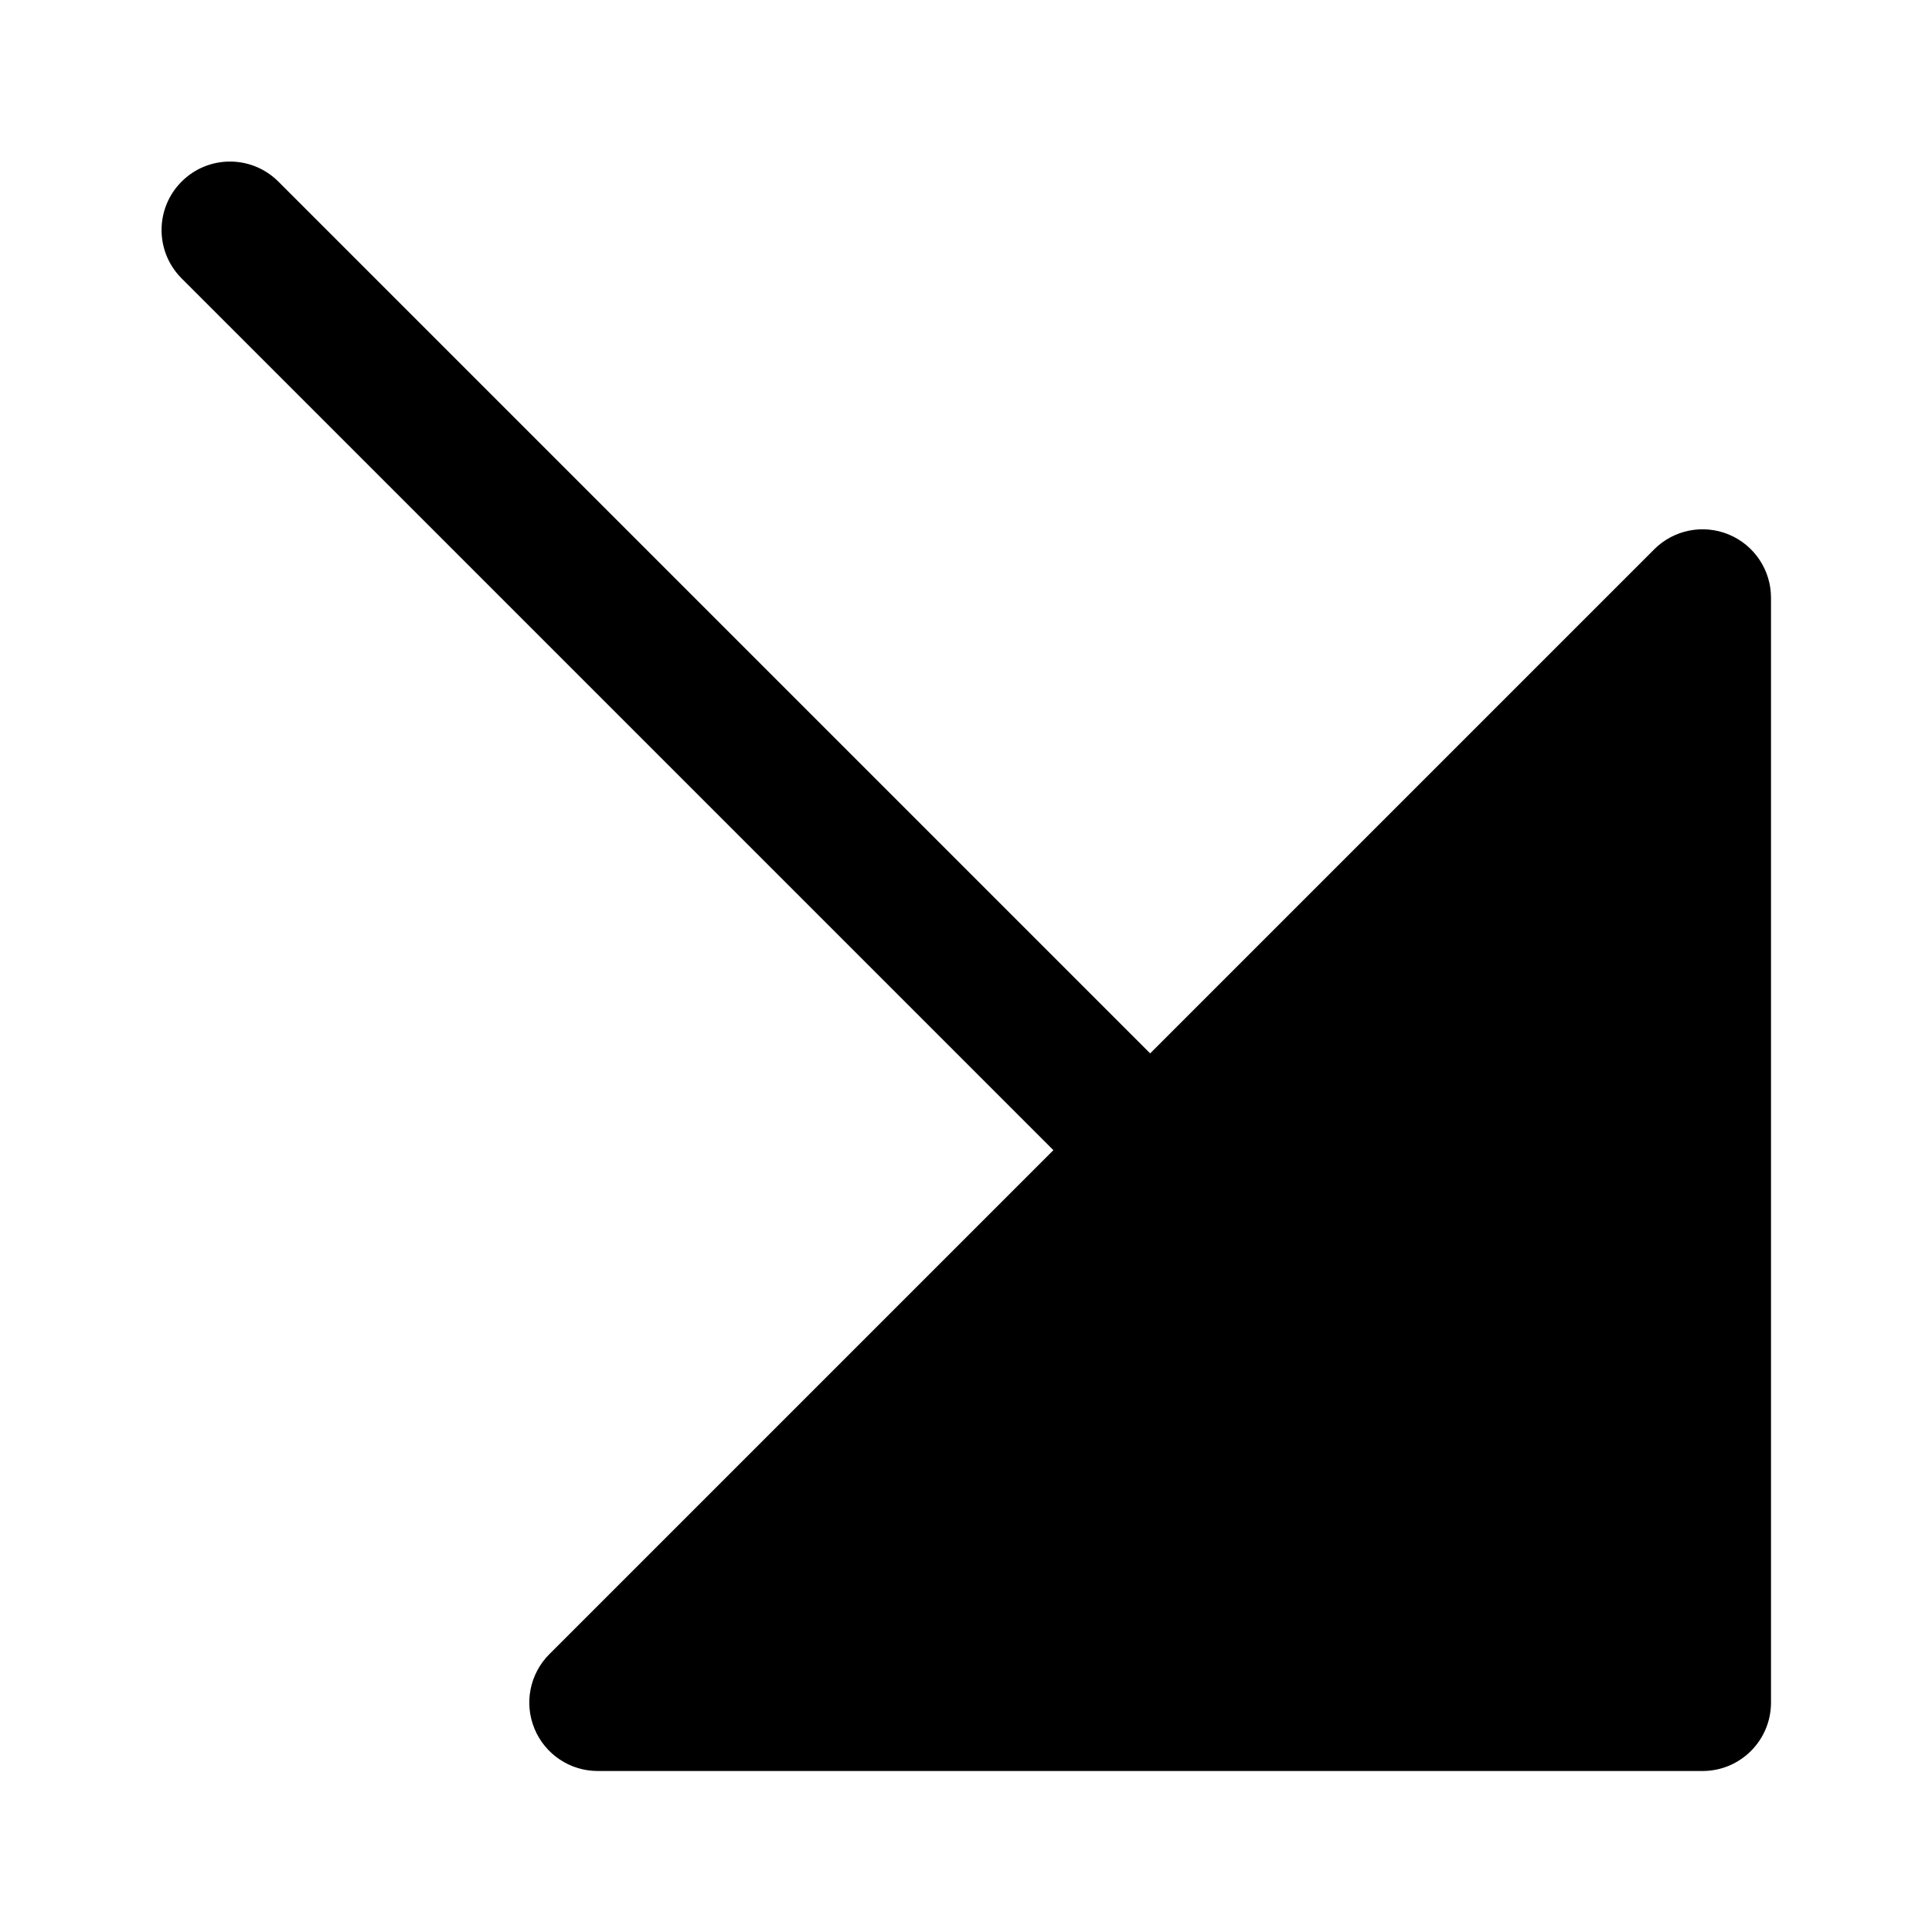
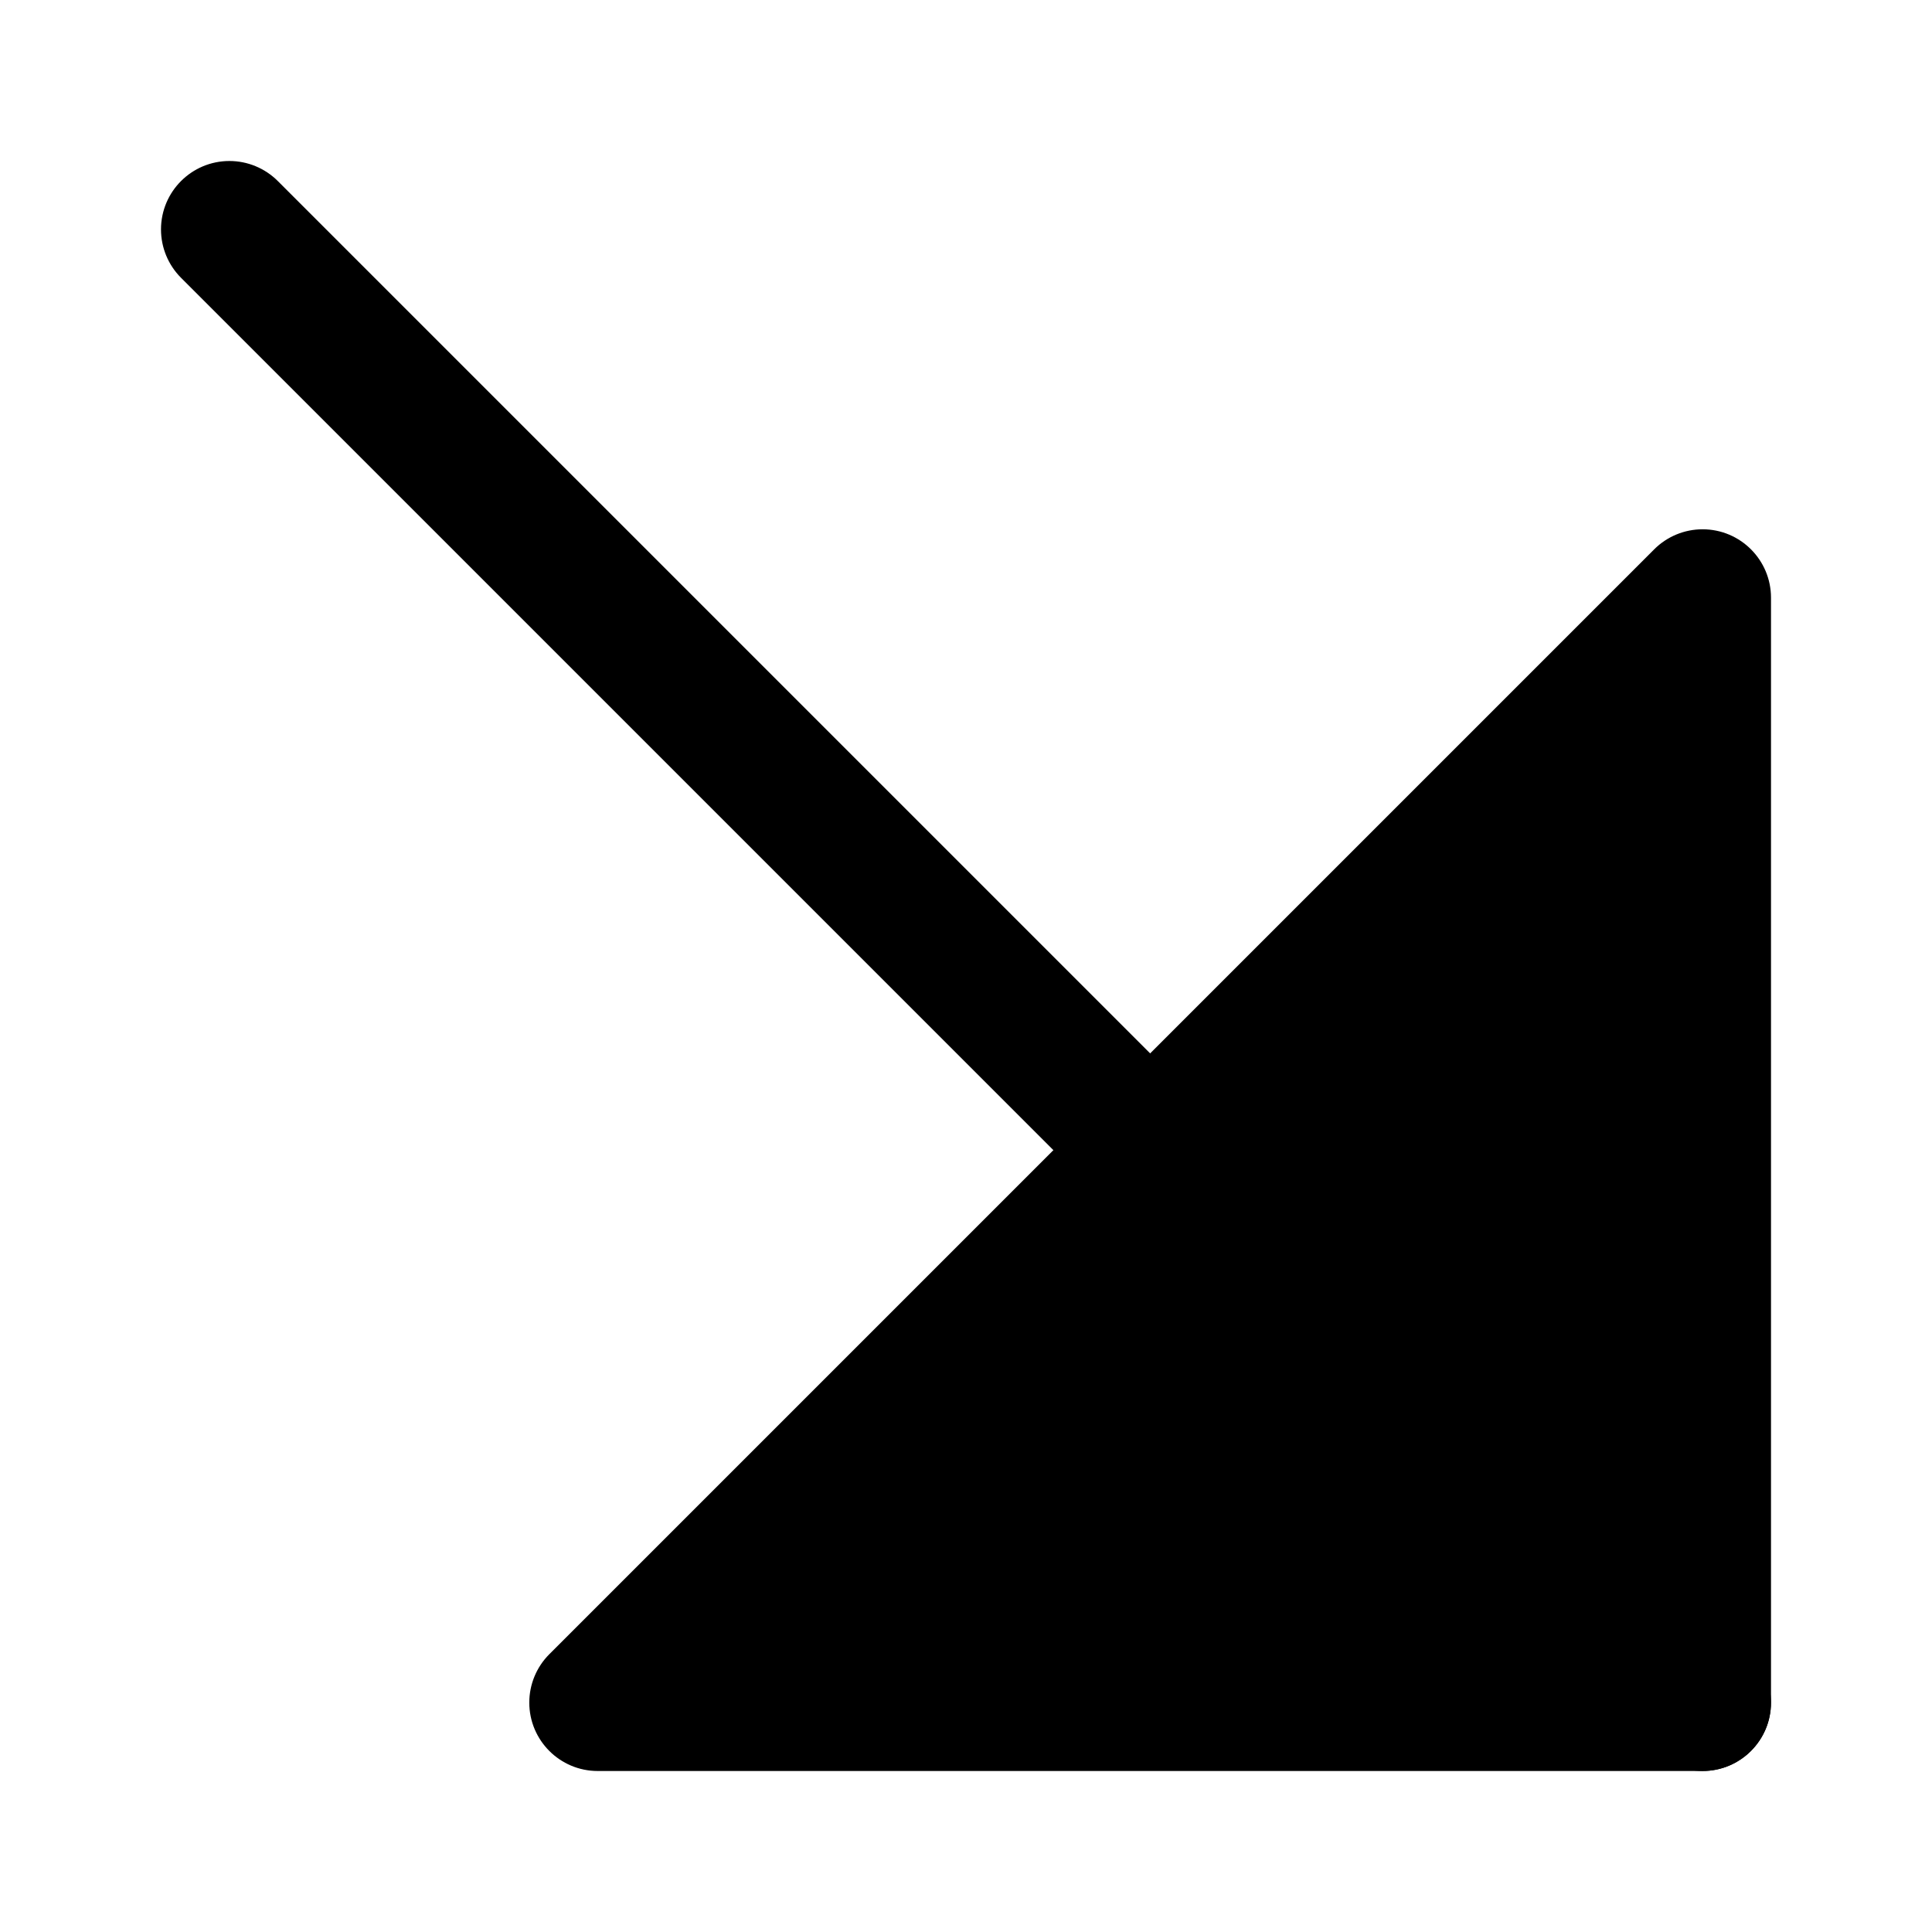
<svg xmlns="http://www.w3.org/2000/svg" viewBox="0 0 24 24" fill="currentColor" stroke="none" fill-rule="evenodd">
  <g data-part="body">
-     <path d="M3.451 2.249 L21.751 20.549 A.85 .85 0 0 1 20.549 21.751 L2.249 3.451 A.85 .85 0 0 1 3.451 2.249 Z" />
-     <path d="M20.549 6.824 A.85 .85 0 0 1 22 7.425 L22 21.15 A.85 .85 0 0 1 21.15 22 L7.425 22 A.85 .85 0 0 1 6.824 20.549 L20.549 6.824 Z" />
+     <path d="M3.451 2.249 L21.751 20.549 A.85 .85 0 0 1 22 21.15 A.85 .85 0 0 1 21.15 22 A.85 .85 0 0 1 20.549 21.751 L2.249 3.451 A.85 .85 0 0 1 2 2.85 A.85 .85 0 0 1 2.85 2 A.85 .85 0 0 1 3.451 2.249 Z" />
+     <path d="M20.549 6.824 A.85 .85 0 0 1 21.15 6.575 A.85 .85 0 0 1 22 7.425 L22 21.15 A.85 .85 0 0 1 21.15 22 L7.425 22 A.85 .85 0 0 1 6.575 21.15 A.85 .85 0 0 1 6.824 20.549 L20.549 6.824 Z" />
  </g>
</svg>
